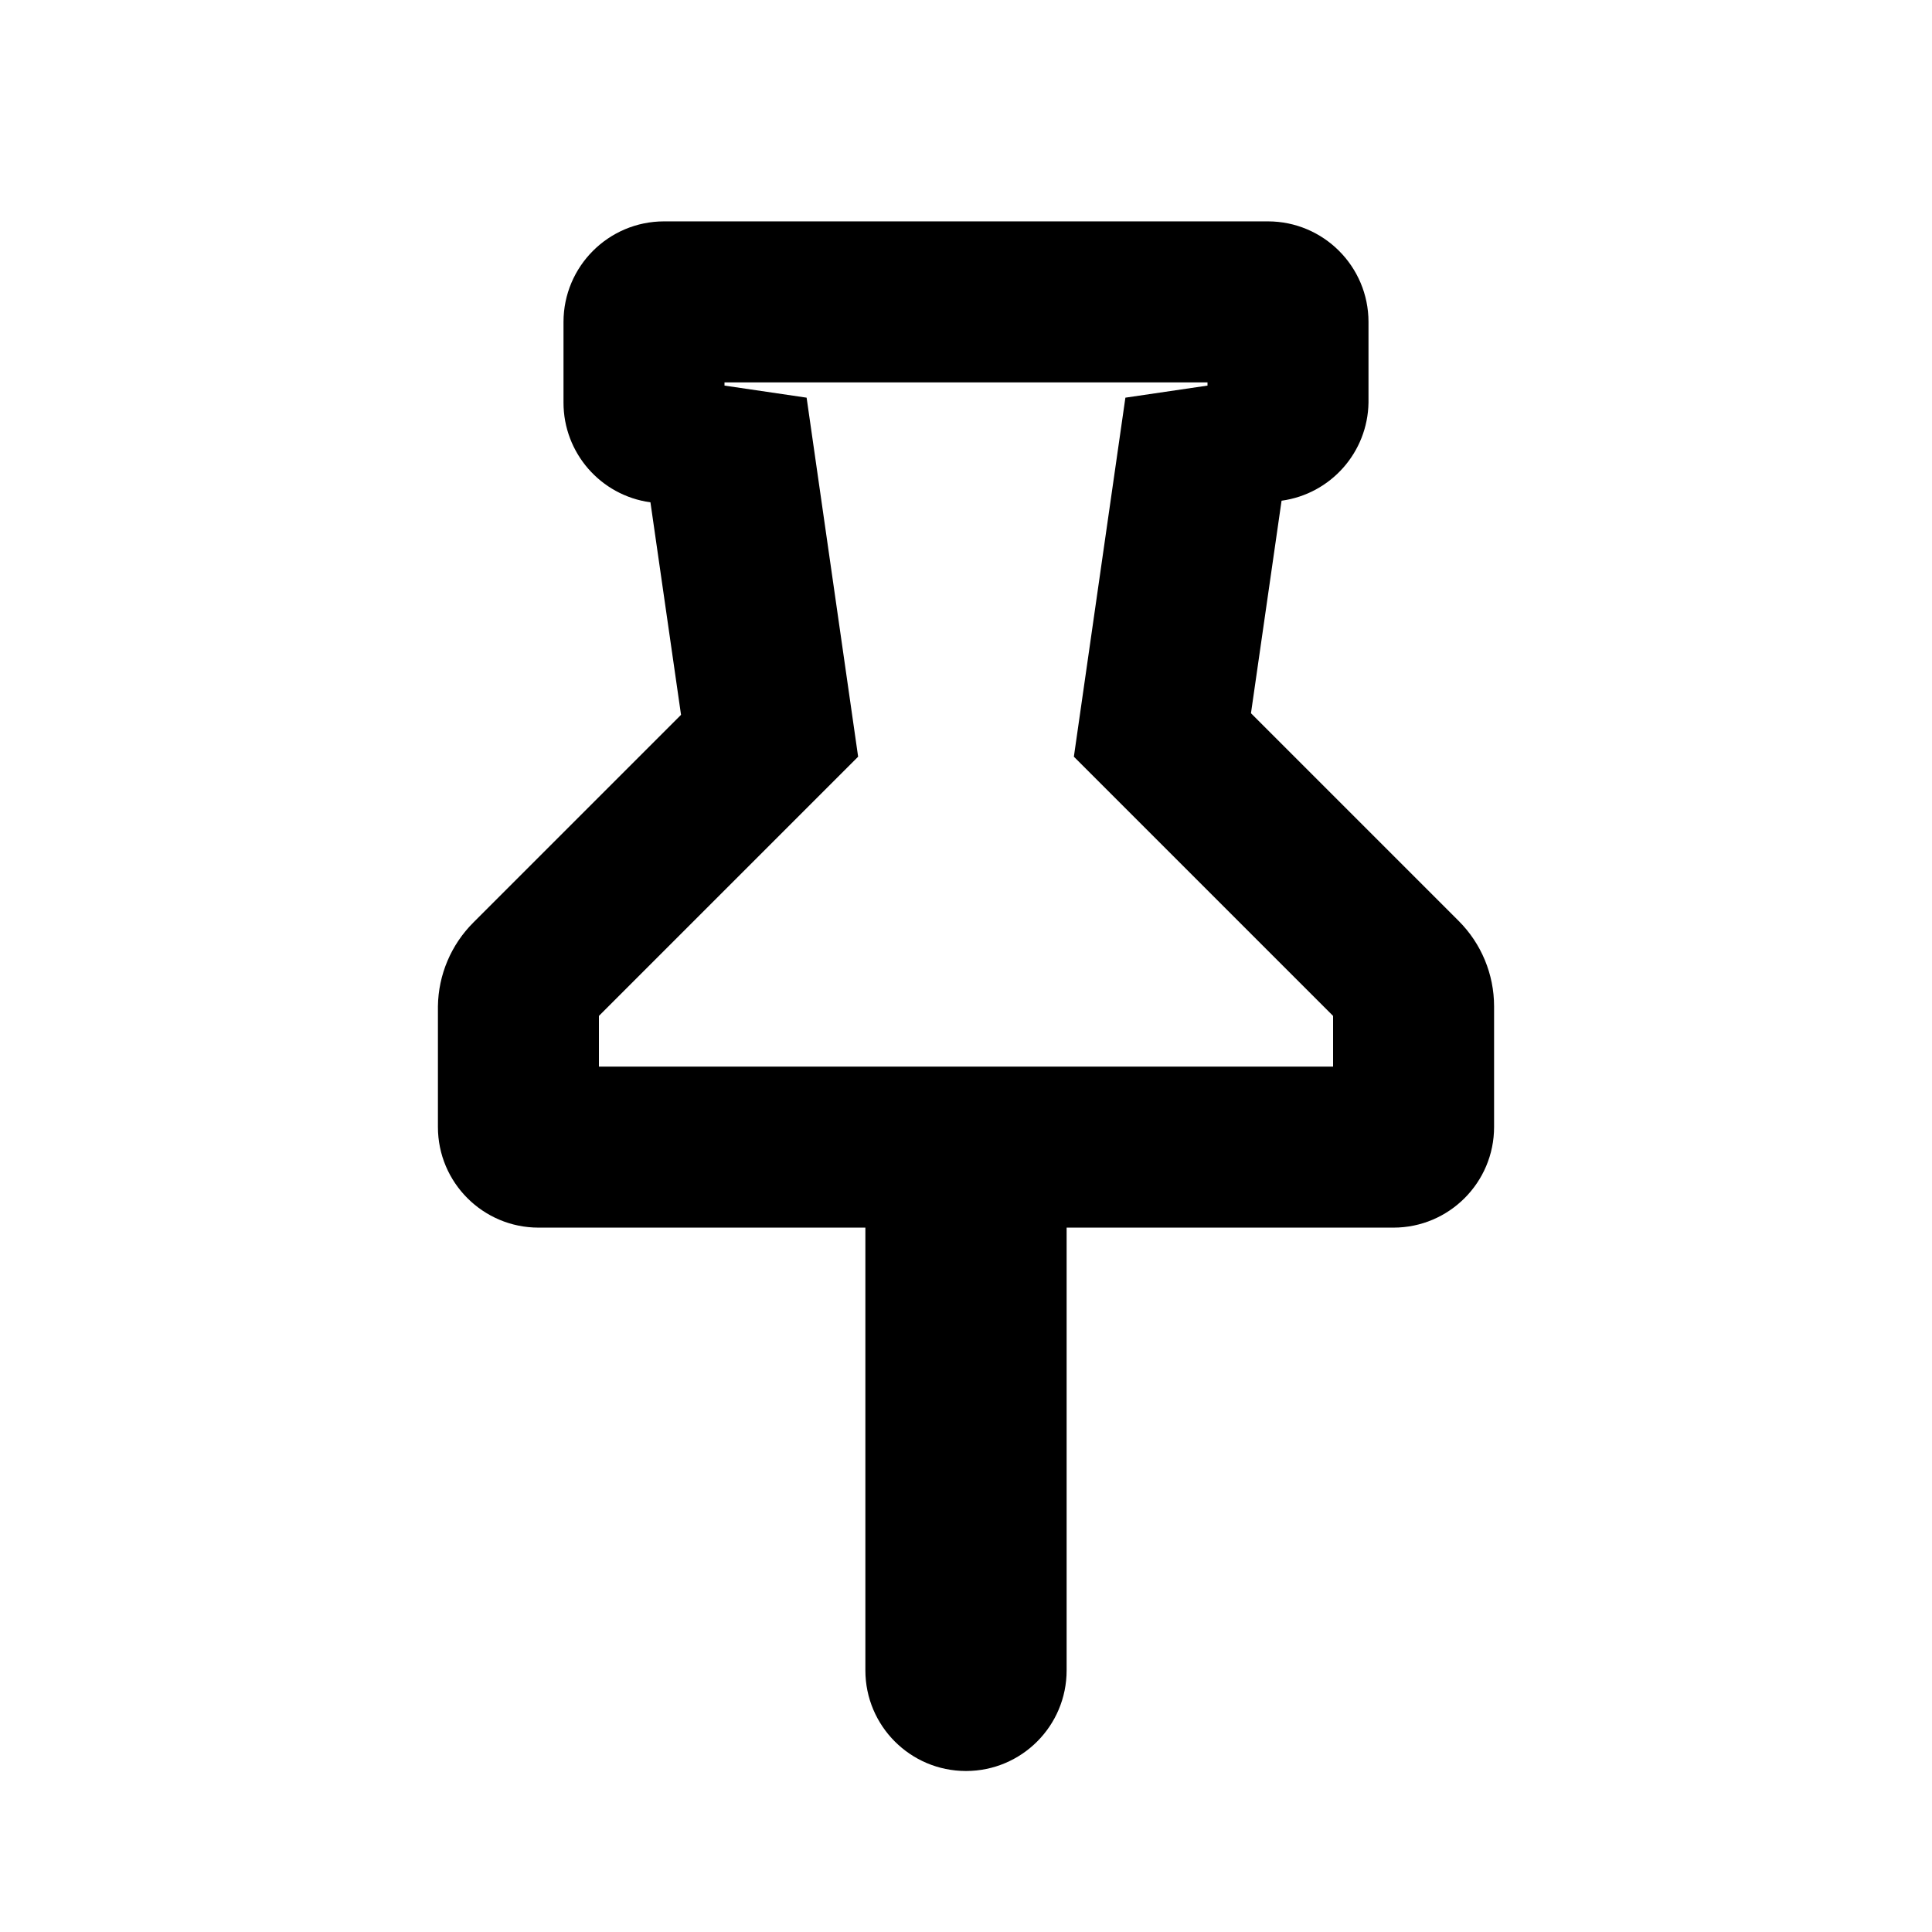
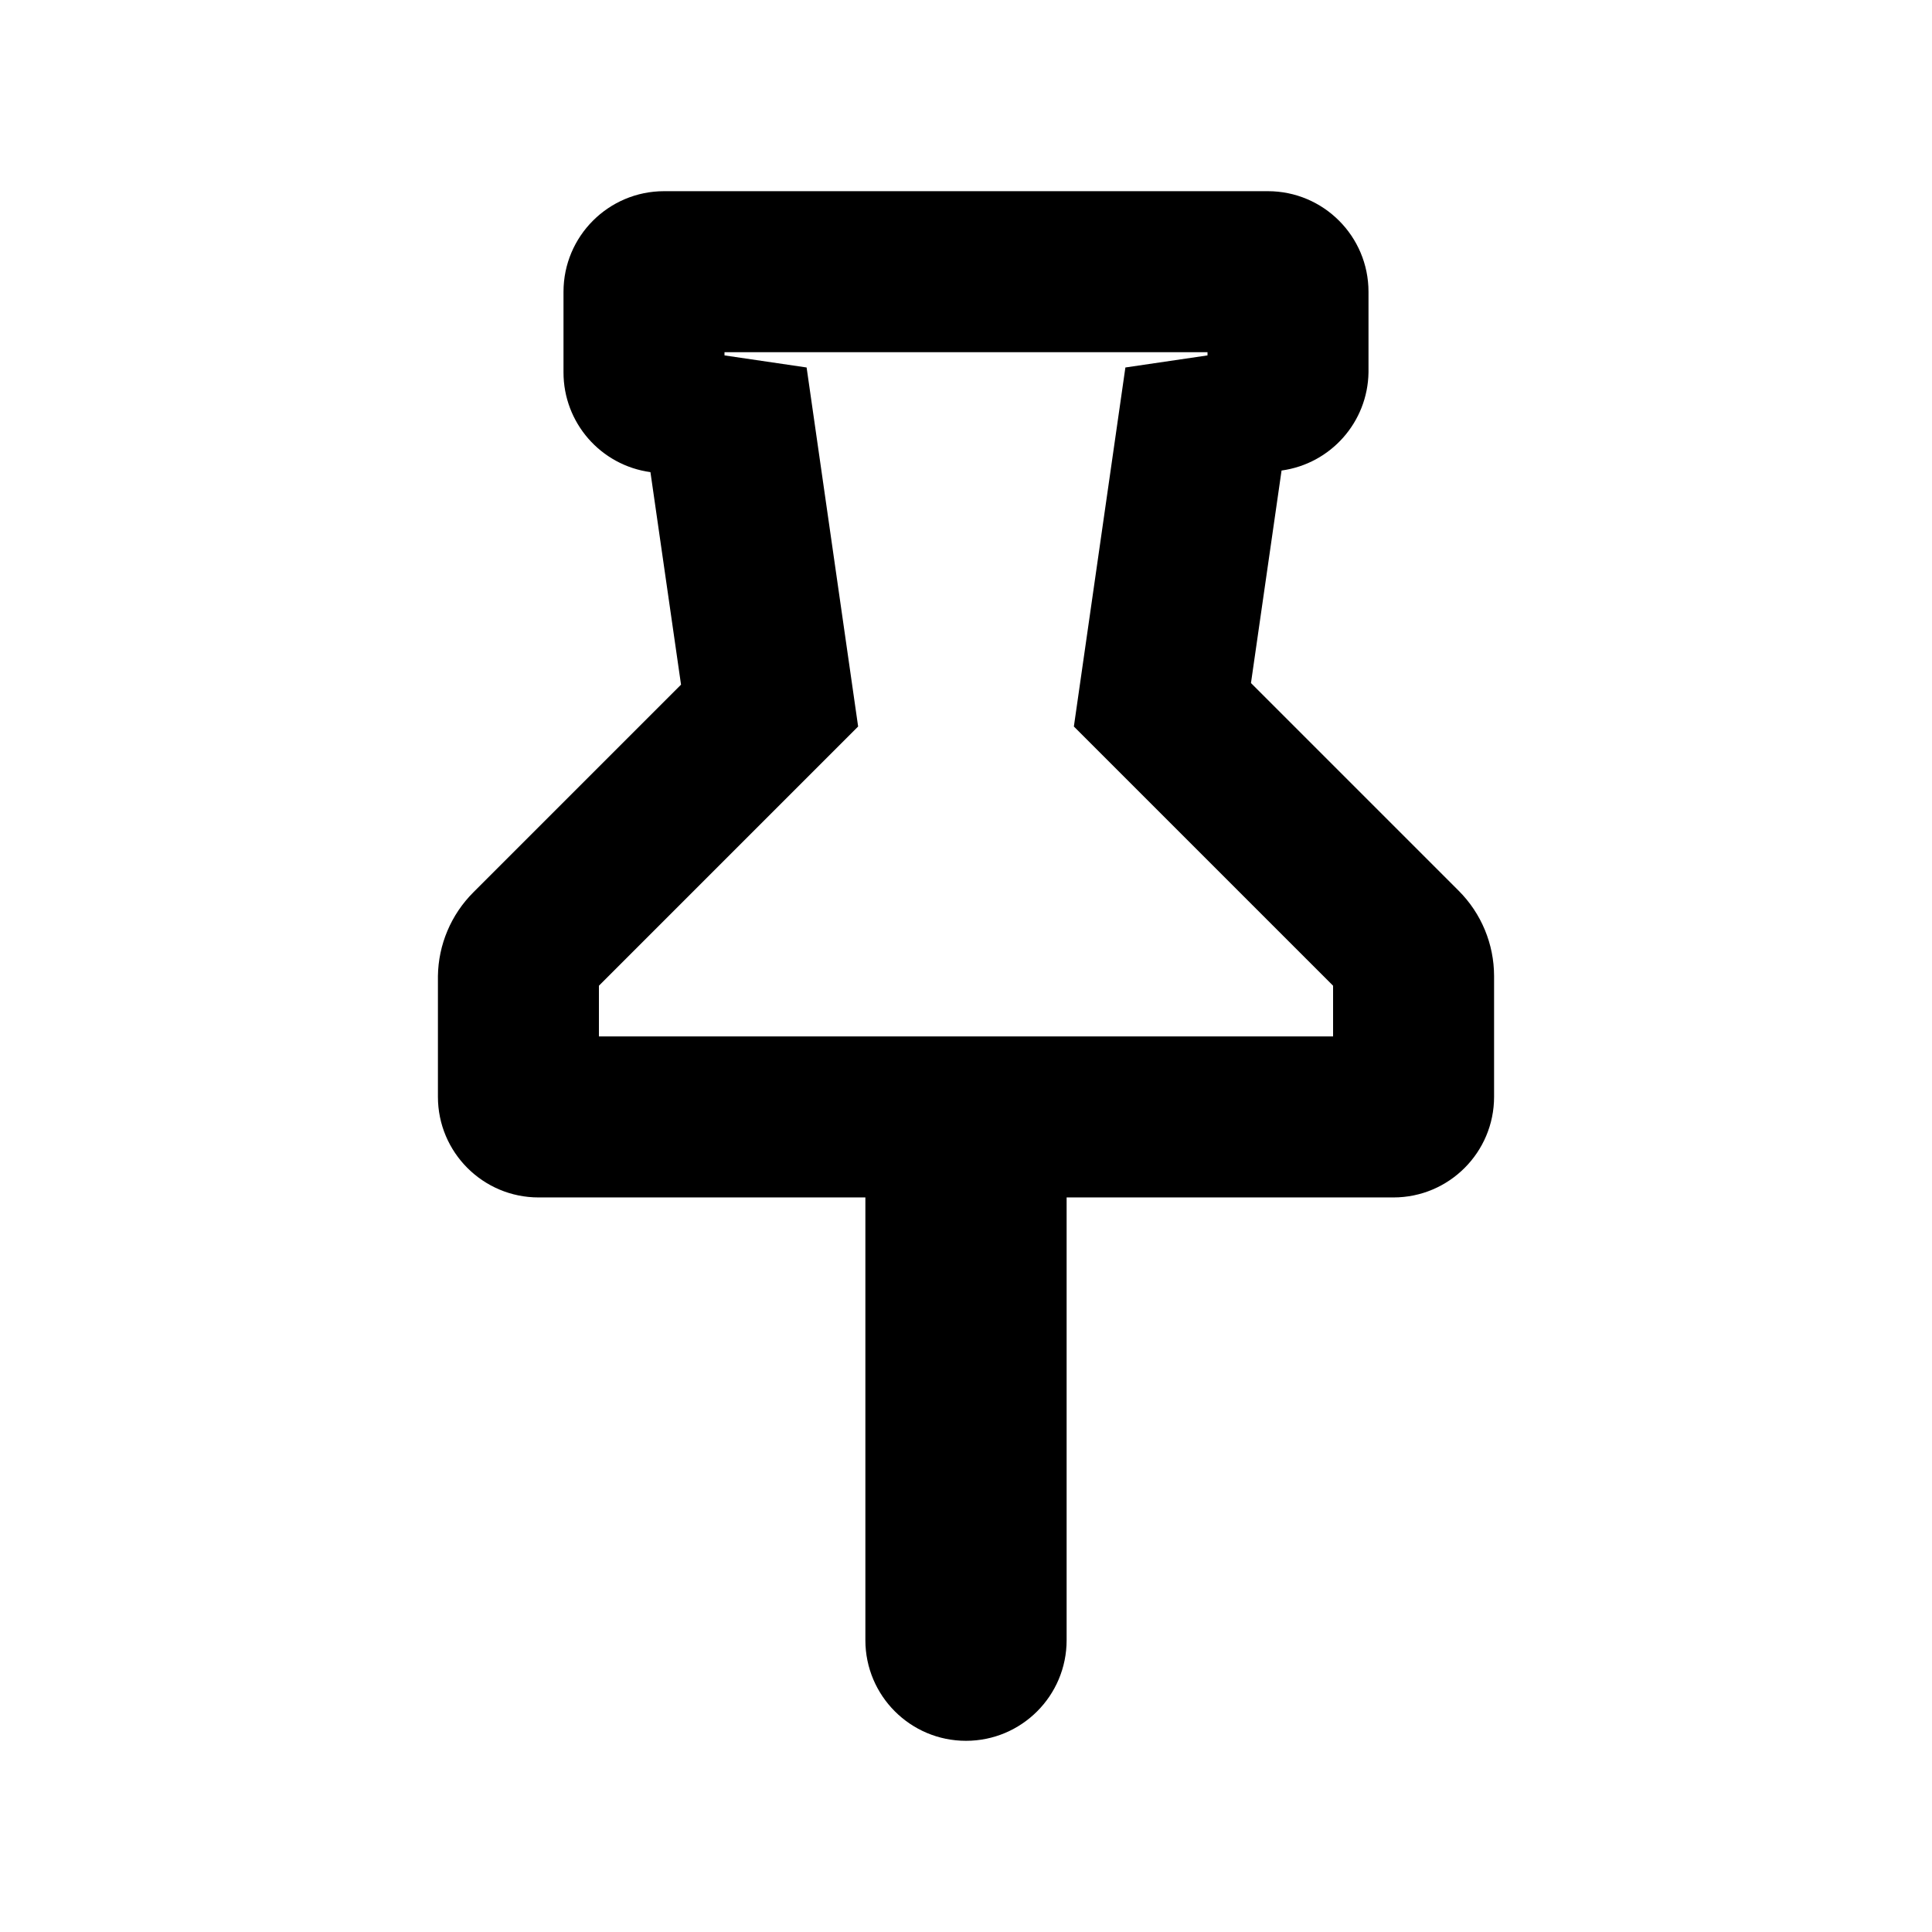
<svg xmlns="http://www.w3.org/2000/svg" viewBox="0 0 24 24">
-   <path fill="#000" fill-rule="evenodd" d="M8.25 2.75A1.25 1.25 0 0 0 7 4v1a1.25 1.25 0 0 0 1.08 1.24l.38 2.64-2.58 2.58A1.5 1.5 0 0 0 5.44 12.5V14c0 .69.56 1.25 1.25 1.25h4.06v5.5a1.25 1.25 0 0 0 2.5 0v-5.5h4.06c.69 0 1.25-.56 1.25-1.25v-1.5a1.5 1.5 0 0 0-.44-1.06l-2.58-2.58.38-2.64A1.25 1.25 0 0 0 17 5V4a1.25 1.25 0 0 0-1.25-1.25h-7.5Zm.75 2h6v.04l-1.02.15-.64 4.46 3.22 3.22v.63H7.44v-.63l3.22-3.22-.64-4.46L9 4.79v-.04Z" clip-rule="evenodd" />
+   <path transform="translate(0 -0.375)" fill="#000" fill-rule="evenodd" d="M8.25 2.75A1.25 1.25 0 0 0 7 4v1a1.25 1.25 0 0 0 1.08 1.24l.38 2.64-2.58 2.58A1.5 1.5 0 0 0 5.44 12.5V14c0 .69.56 1.25 1.25 1.25h4.06v5.5a1.25 1.25 0 0 0 2.5 0v-5.5h4.06c.69 0 1.25-.56 1.25-1.25v-1.5a1.5 1.5 0 0 0-.44-1.06l-2.58-2.58.38-2.64A1.25 1.25 0 0 0 17 5V4a1.25 1.25 0 0 0-1.25-1.25h-7.5Zm.75 2h6v.04l-1.02.15-.64 4.46 3.22 3.22v.63H7.44v-.63l3.22-3.22-.64-4.46L9 4.79v-.04Z" clip-rule="evenodd" />
</svg>
